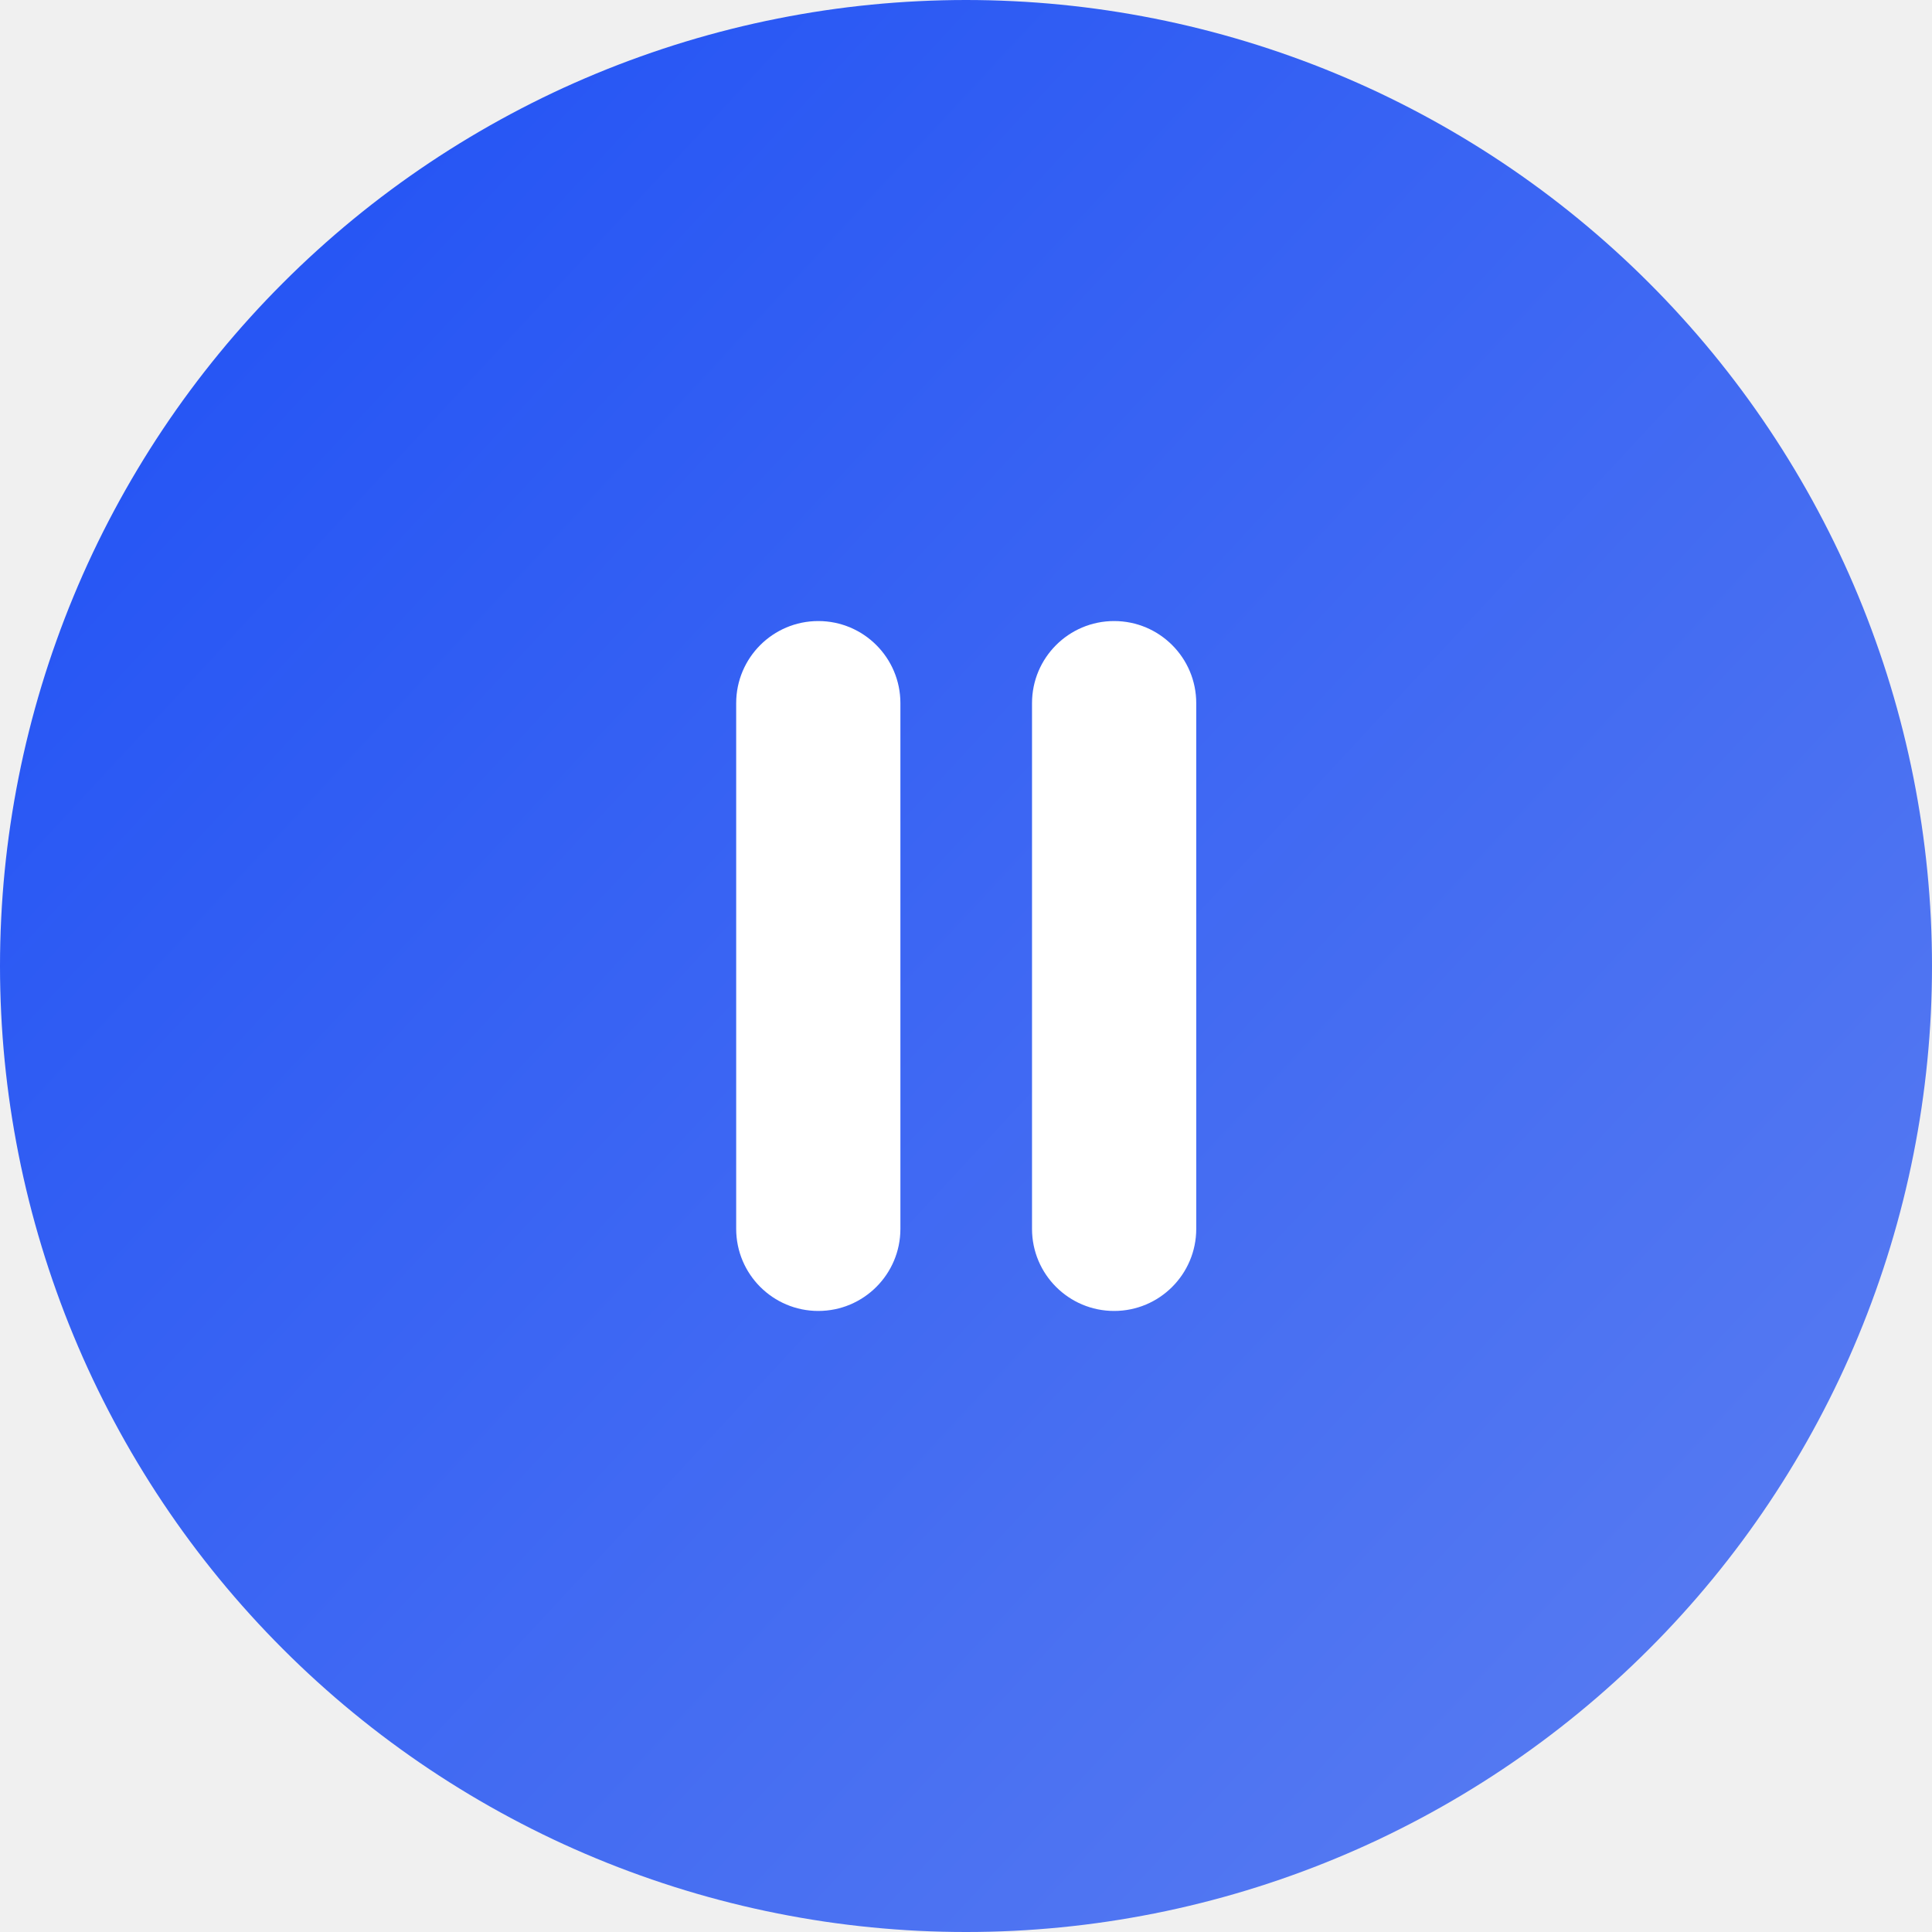
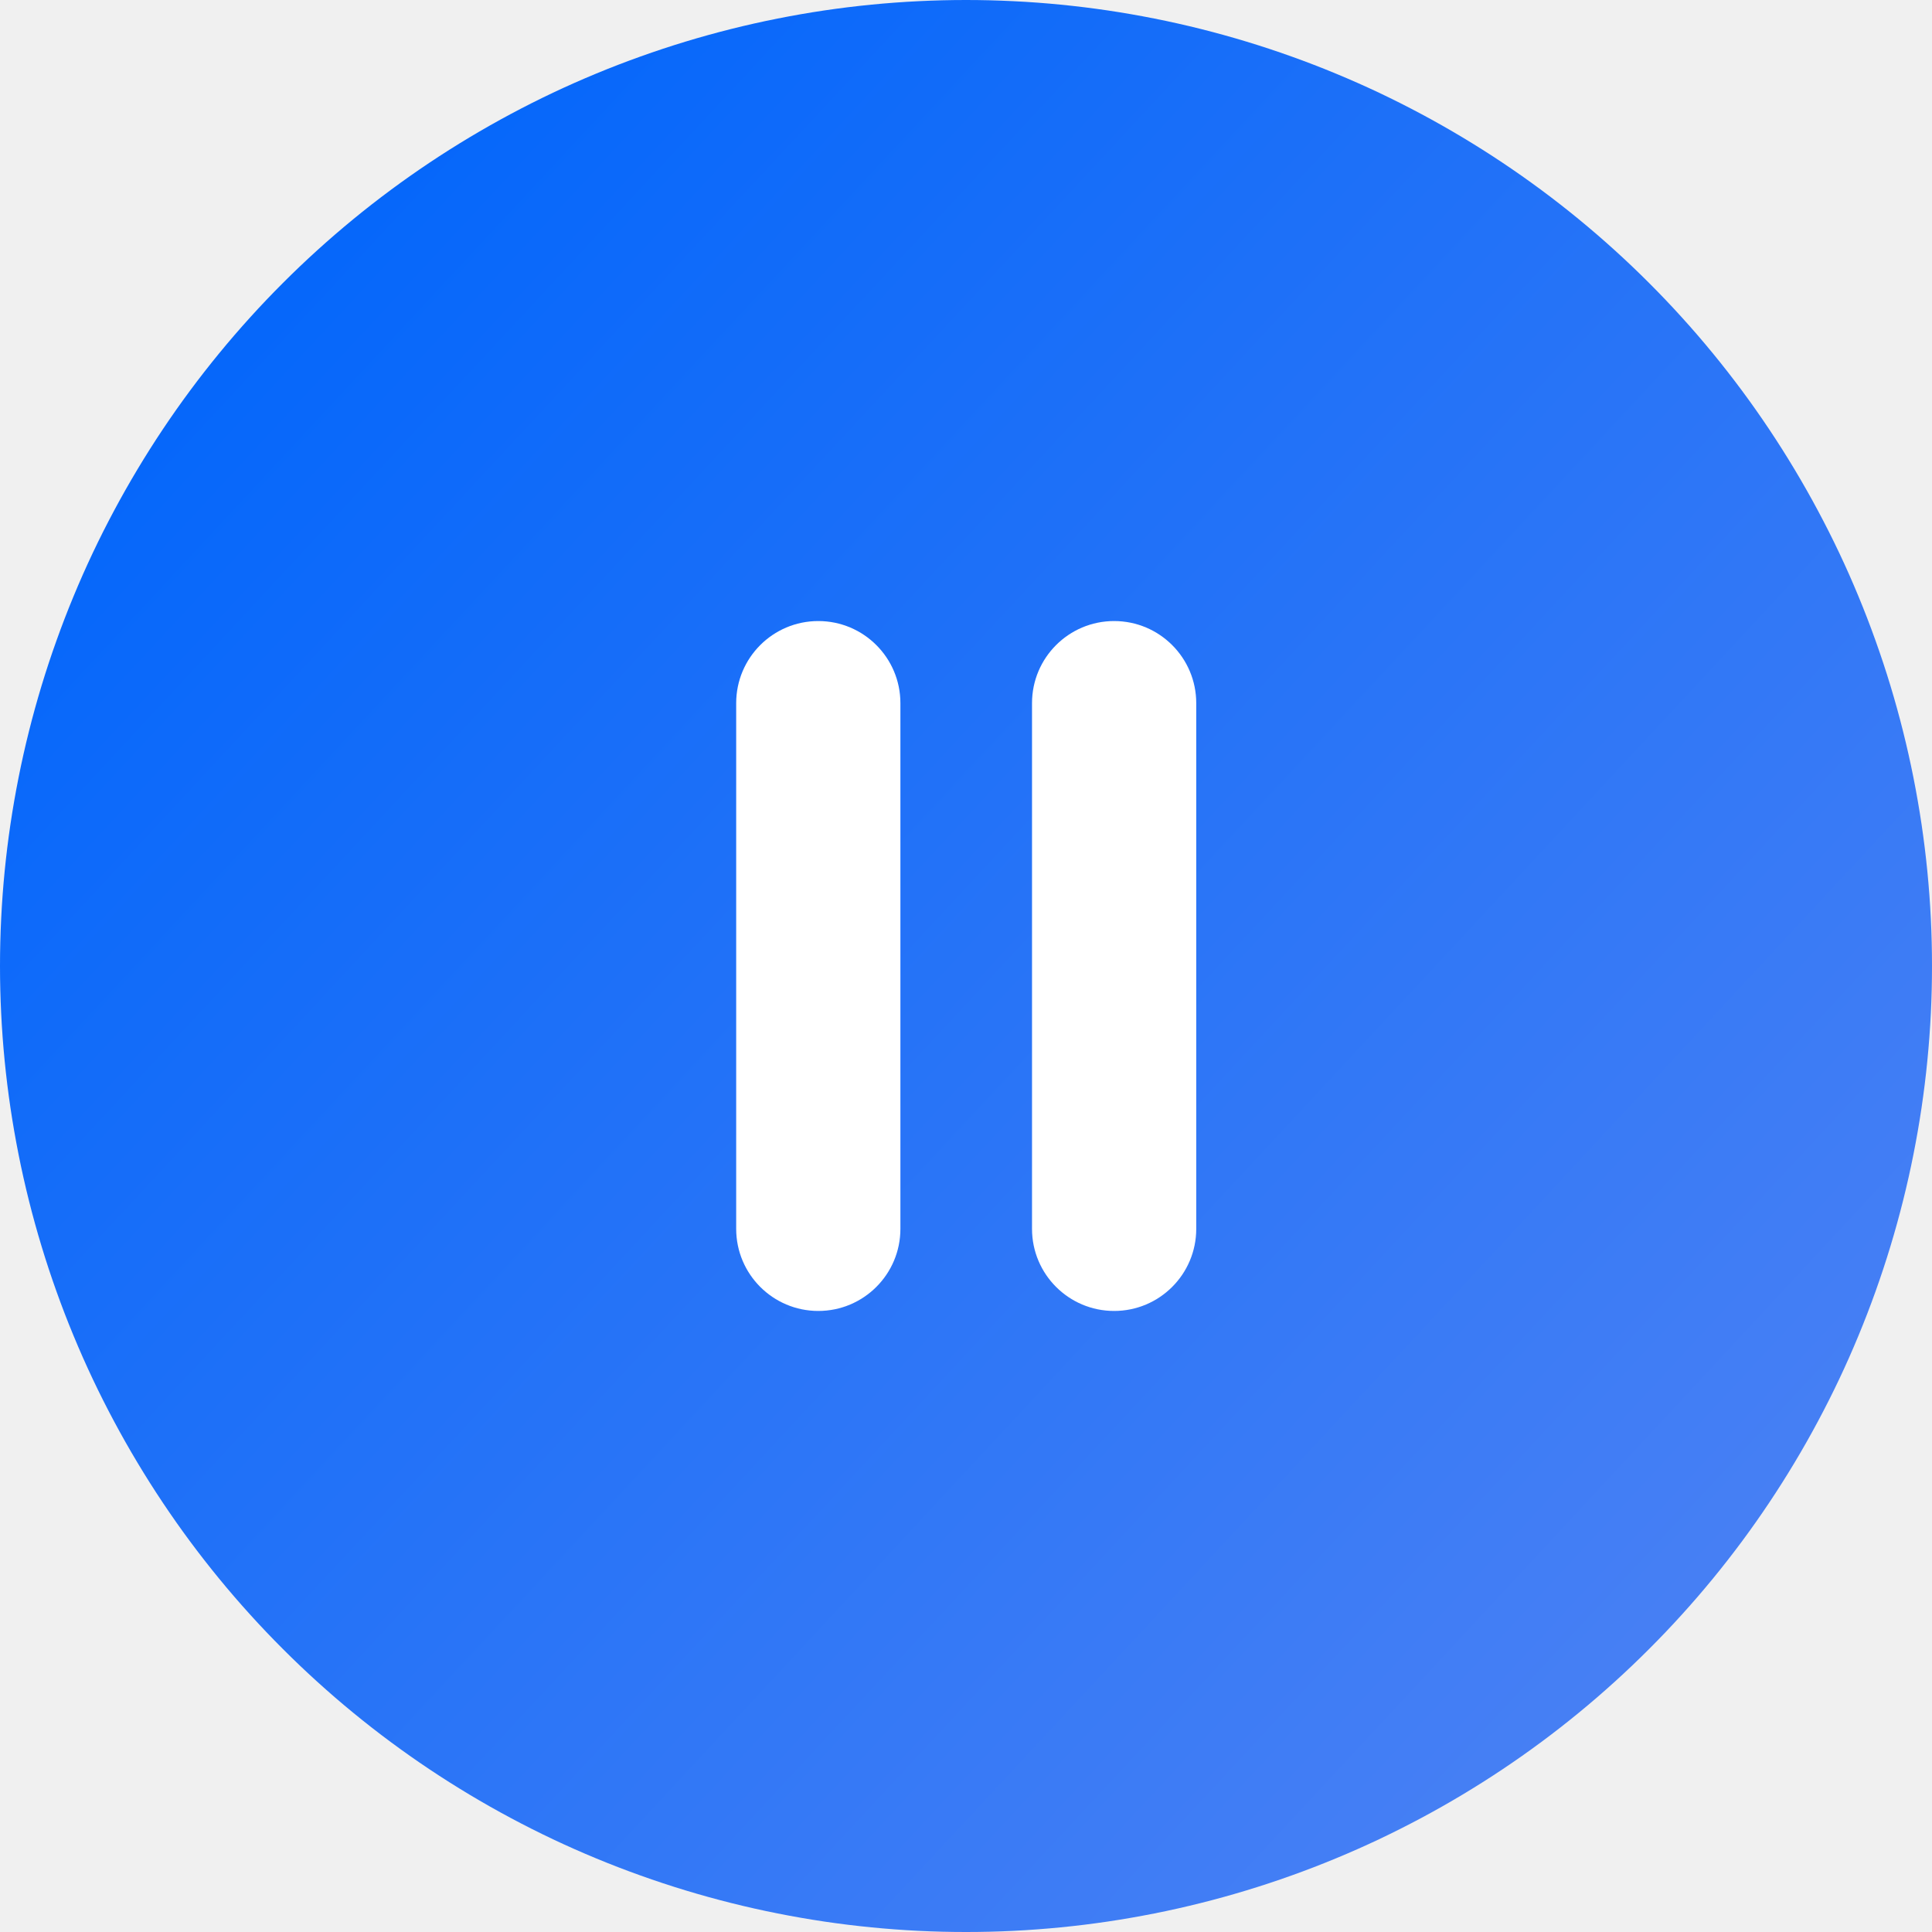
<svg xmlns="http://www.w3.org/2000/svg" width="64" height="64" viewBox="0 0 64 64" fill="none">
  <path fill="url(#linear_fill_339_541_0)" d="M0 32Q0 31.214 0.039 30.43Q0.077 29.645 0.154 28.863Q0.231 28.082 0.346 27.305Q0.462 26.528 0.615 25.757Q0.768 24.987 0.959 24.225Q1.15 23.463 1.378 22.711Q1.606 21.959 1.871 21.22Q2.135 20.48 2.436 19.754Q2.736 19.028 3.072 18.318Q3.408 17.608 3.779 16.915Q4.149 16.223 4.553 15.549Q4.957 14.875 5.393 14.222Q5.829 13.569 6.297 12.938Q6.765 12.307 7.264 11.699Q7.762 11.092 8.29 10.51Q8.817 9.928 9.373 9.373Q9.928 8.817 10.51 8.29Q11.092 7.762 11.699 7.264Q12.307 6.765 12.938 6.297Q13.569 5.829 14.222 5.393Q14.875 4.957 15.549 4.553Q16.223 4.149 16.915 3.779Q17.608 3.408 18.318 3.072Q19.028 2.736 19.754 2.436Q20.48 2.135 21.22 1.871Q21.959 1.606 22.711 1.378Q23.463 1.15 24.225 0.959Q24.987 0.768 25.757 0.615Q26.528 0.462 27.305 0.346Q28.082 0.231 28.863 0.154Q29.645 0.077 30.43 0.039Q31.214 0 32 0Q32.786 0 33.57 0.039Q34.355 0.077 35.136 0.154Q35.918 0.231 36.695 0.346Q37.472 0.462 38.243 0.615Q39.013 0.768 39.775 0.959Q40.537 1.15 41.289 1.378Q42.041 1.606 42.781 1.871Q43.52 2.135 44.246 2.436Q44.972 2.736 45.682 3.072Q46.392 3.408 47.085 3.779Q47.778 4.149 48.451 4.553Q49.125 4.957 49.778 5.393Q50.431 5.829 51.062 6.297Q51.693 6.765 52.301 7.264Q52.908 7.762 53.49 8.29Q54.072 8.817 54.627 9.373Q55.183 9.928 55.71 10.51Q56.238 11.092 56.736 11.699Q57.235 12.307 57.703 12.938Q58.171 13.569 58.607 14.222Q59.043 14.875 59.447 15.549Q59.851 16.223 60.221 16.915Q60.592 17.608 60.928 18.318Q61.264 19.028 61.564 19.754Q61.865 20.48 62.129 21.22Q62.394 21.959 62.622 22.711Q62.85 23.463 63.041 24.225Q63.232 24.987 63.385 25.757Q63.538 26.528 63.654 27.305Q63.769 28.082 63.846 28.863Q63.923 29.645 63.962 30.43Q64 31.214 64 32Q64 32.786 63.962 33.57Q63.923 34.355 63.846 35.136Q63.769 35.918 63.654 36.695Q63.538 37.472 63.385 38.243Q63.232 39.013 63.041 39.775Q62.85 40.537 62.622 41.289Q62.394 42.041 62.129 42.781Q61.865 43.52 61.564 44.246Q61.264 44.972 60.928 45.682Q60.592 46.392 60.221 47.085Q59.851 47.778 59.447 48.451Q59.043 49.125 58.607 49.778Q58.171 50.431 57.703 51.062Q57.235 51.693 56.736 52.301Q56.238 52.908 55.71 53.49Q55.183 54.072 54.627 54.627Q54.072 55.183 53.49 55.71Q52.908 56.238 52.301 56.736Q51.693 57.235 51.062 57.703Q50.431 58.171 49.778 58.607Q49.125 59.043 48.451 59.447Q47.778 59.851 47.085 60.221Q46.392 60.592 45.682 60.928Q44.972 61.264 44.246 61.564Q43.52 61.865 42.781 62.129Q42.041 62.394 41.289 62.622Q40.537 62.85 39.775 63.041Q39.013 63.232 38.243 63.385Q37.472 63.538 36.695 63.654Q35.918 63.769 35.137 63.846Q34.355 63.923 33.57 63.962Q32.786 64 32 64Q31.214 64 30.43 63.962Q29.645 63.923 28.863 63.846Q28.082 63.769 27.305 63.654Q26.528 63.538 25.757 63.385Q24.987 63.232 24.225 63.041Q23.463 62.85 22.711 62.622Q21.959 62.394 21.22 62.129Q20.48 61.865 19.754 61.564Q19.028 61.264 18.318 60.928Q17.608 60.592 16.915 60.221Q16.223 59.851 15.549 59.447Q14.875 59.043 14.222 58.607Q13.569 58.171 12.938 57.703Q12.307 57.235 11.699 56.736Q11.092 56.238 10.51 55.71Q9.928 55.183 9.373 54.627Q8.817 54.072 8.29 53.49Q7.762 52.908 7.264 52.301Q6.765 51.693 6.297 51.062Q5.829 50.431 5.393 49.778Q4.957 49.125 4.553 48.451Q4.149 47.778 3.779 47.085Q3.408 46.392 3.072 45.682Q2.736 44.972 2.436 44.246Q2.135 43.52 1.871 42.781Q1.606 42.041 1.378 41.289Q1.15 40.537 0.959 39.775Q0.768 39.013 0.615 38.243Q0.462 37.472 0.346 36.695Q0.231 35.918 0.154 35.137Q0.077 34.355 0.039 33.57Q0 32.786 0 32Z">
</path>
  <path d="M29.827 23.293C29.827 21.791 28.609 20.573 27.107 20.573C25.605 20.573 24.387 21.791 24.387 23.293L24.387 40.707C24.387 42.209 25.605 43.427 27.107 43.427C28.609 43.427 29.827 42.209 29.827 40.707L29.827 23.293ZM39.627 23.293C39.627 21.791 38.409 20.573 36.907 20.573C35.404 20.573 34.187 21.791 34.187 23.293L34.187 40.707C34.187 42.209 35.404 43.427 36.907 43.427C38.409 43.427 39.627 42.209 39.627 40.707L39.627 23.293Z" fill-rule="evenodd" fill="#FFFFFF">
</path>
  <defs>
    <linearGradient id="linear_fill_339_541_0" x1="5.805" y1="5.433" x2="88.659" y2="82.406" gradientUnits="userSpaceOnUse">
-       <stop offset="0" stop-color="#2353F4" />
+       <stop offset="0" stop-color="#0065FB" />
      <stop offset="1" stop-color="#7390F0" />
    </linearGradient>
  </defs>
</svg>
